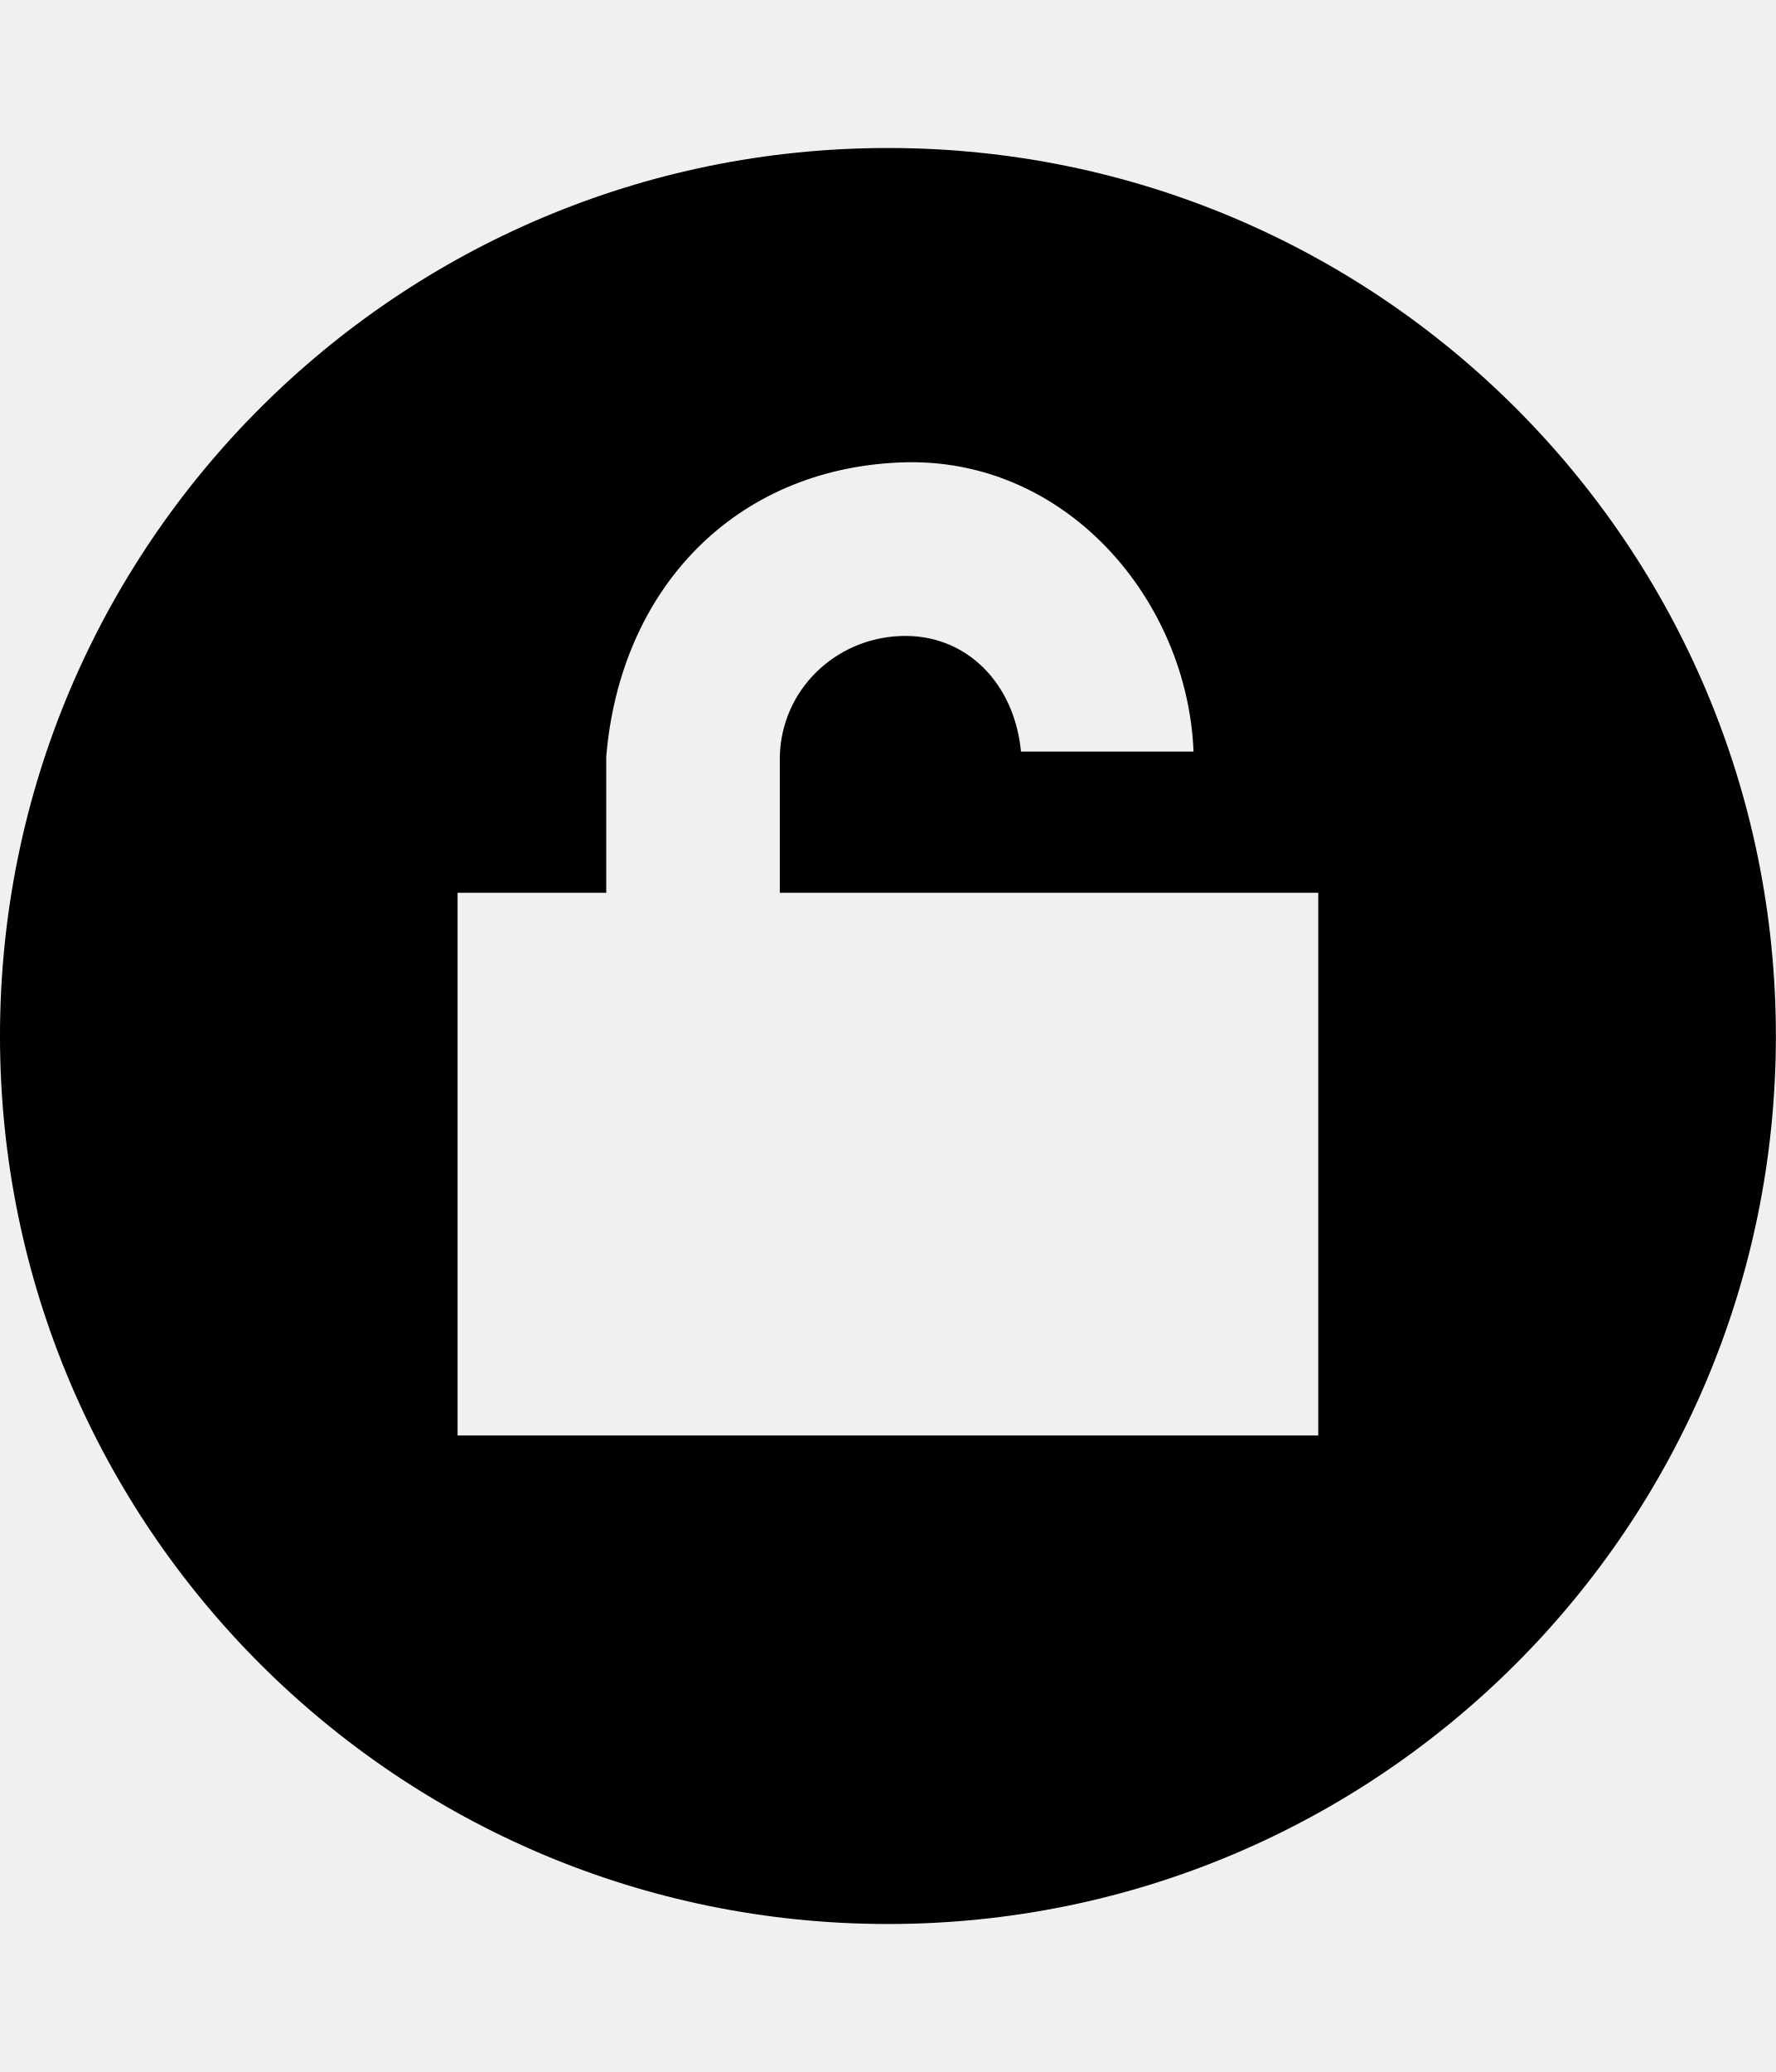
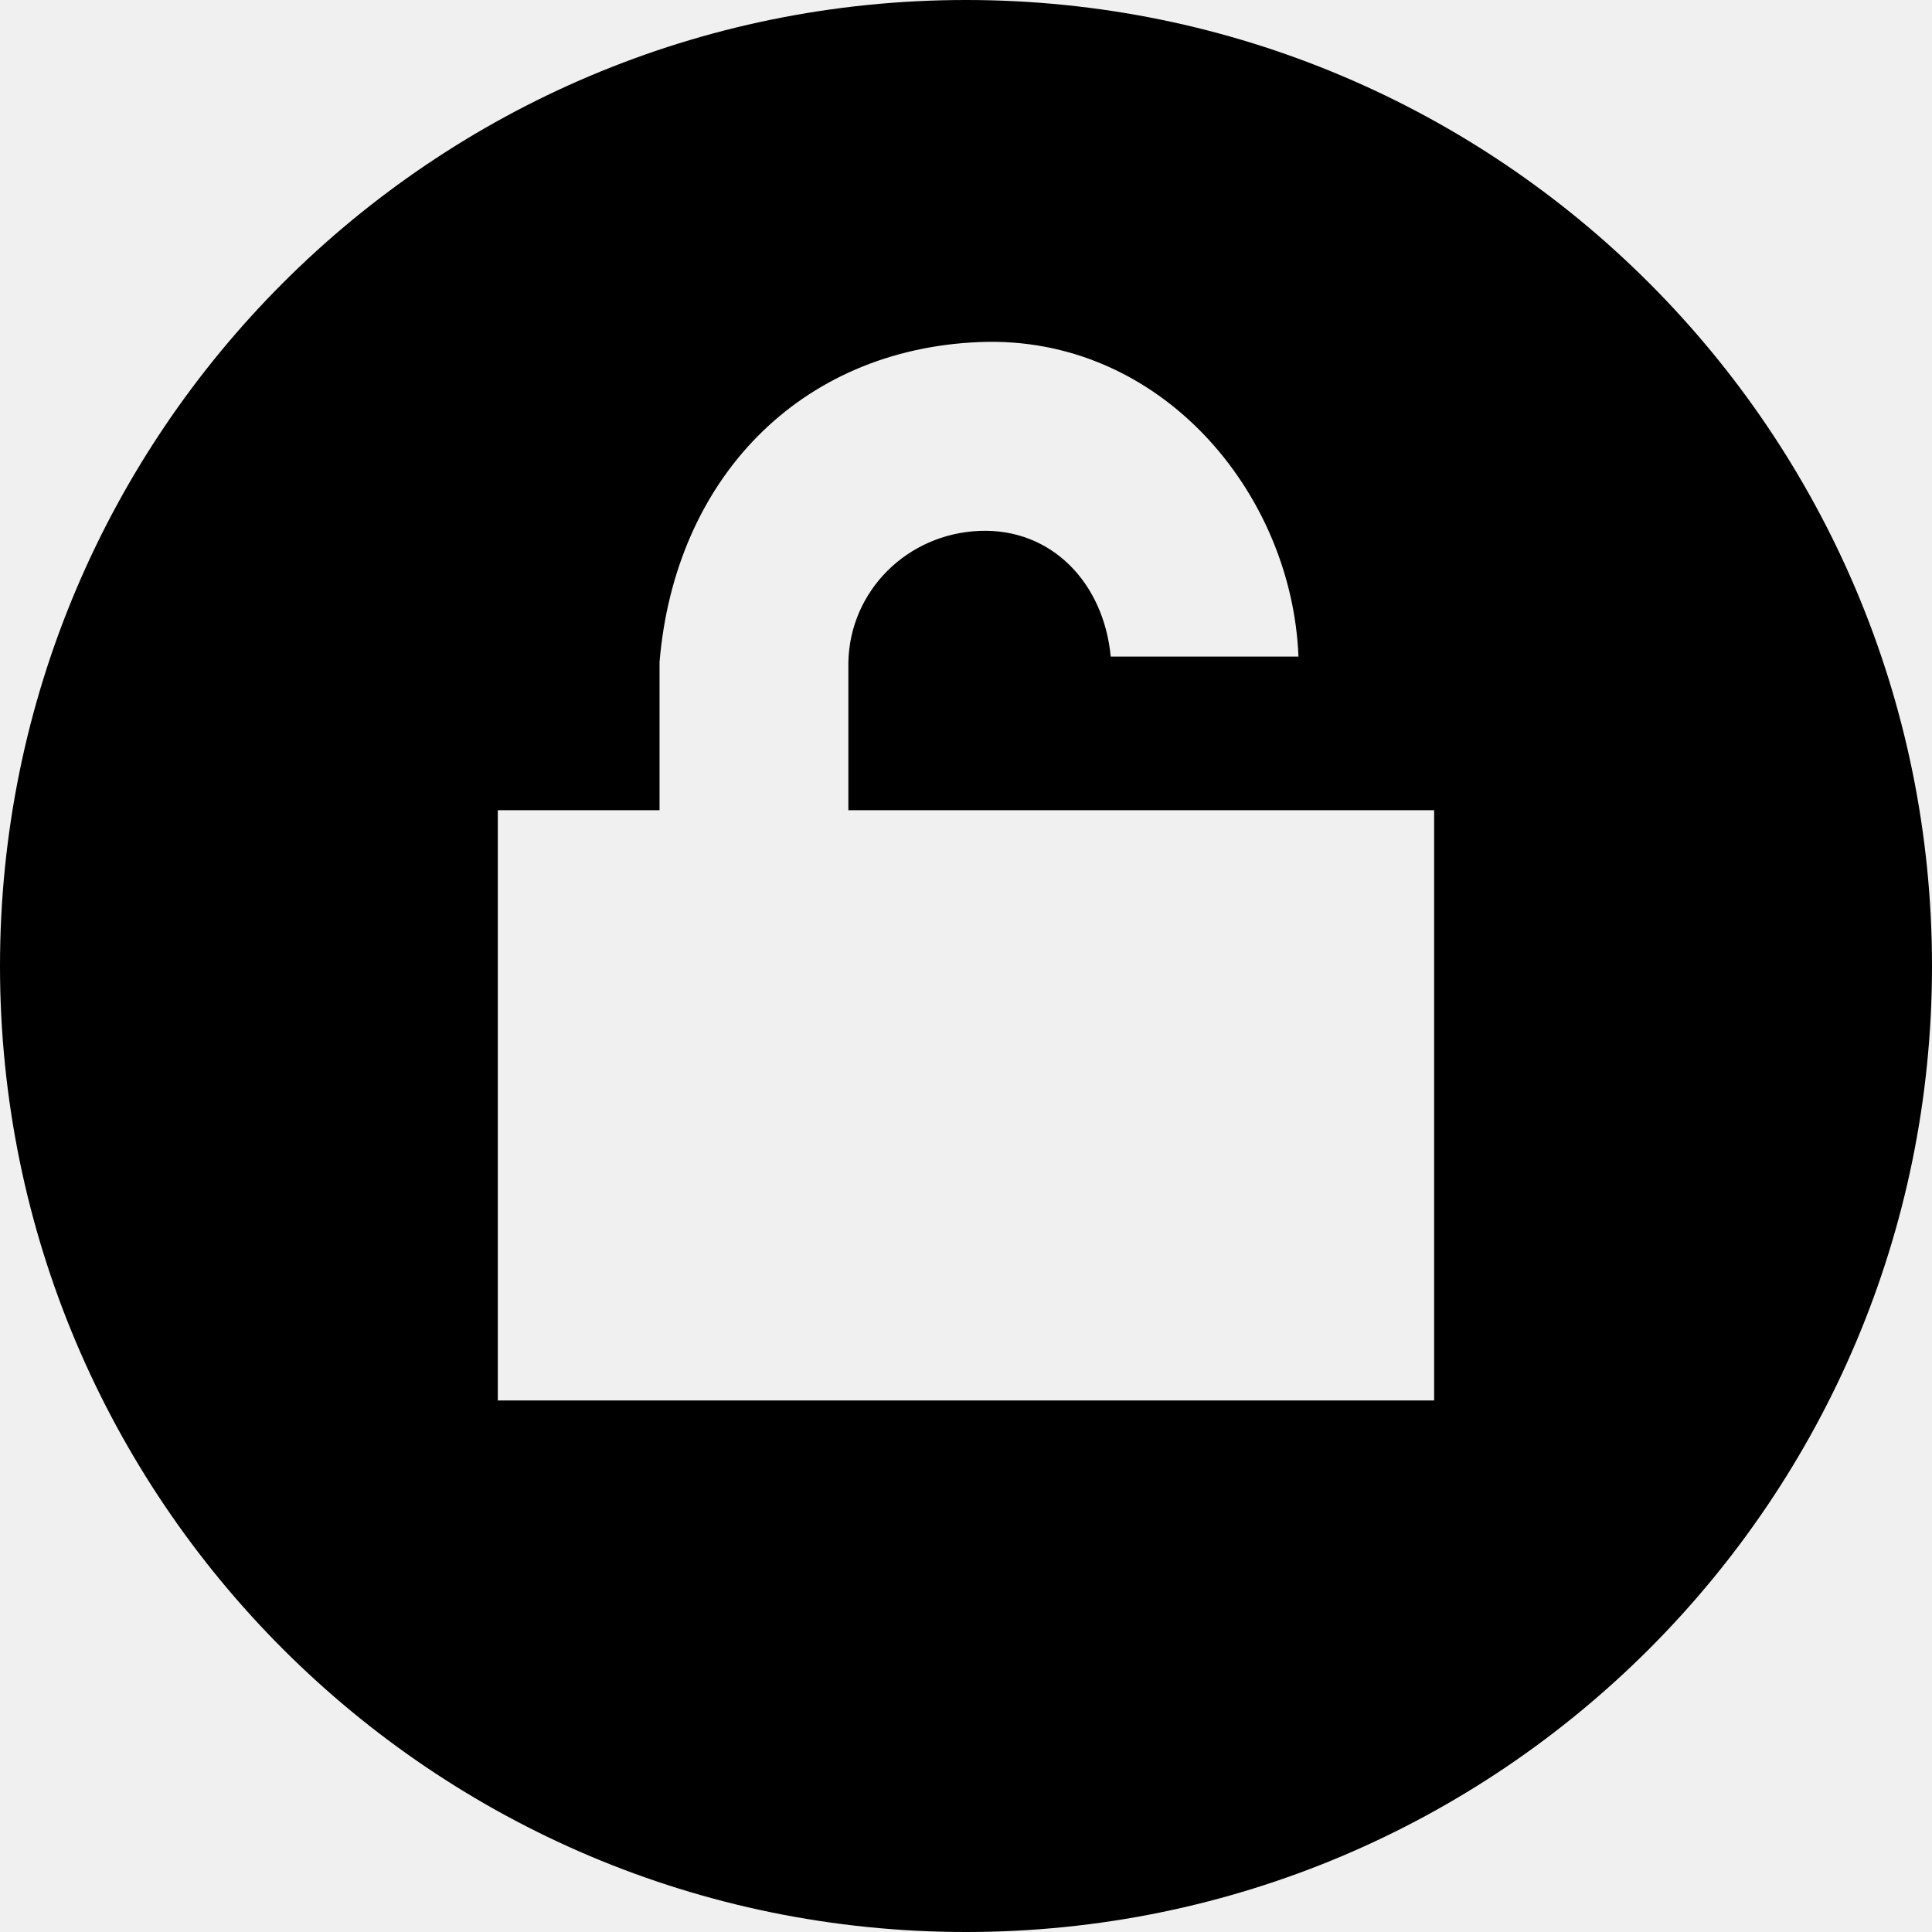
- <svg xmlns="http://www.w3.org/2000/svg" id="svg2" style="margin-top:9px;margin-left:10px;" version="1.1" data-tags="remove-circle, cancel, close, remove, delete" height="896" width="768" data-du="" viewBox="0 0 768 896">
+ <svg xmlns="http://www.w3.org/2000/svg" id="svg2" version="1.1" data-tags="remove-circle, cancel, close, remove, delete" height="1200" width="1200" data-du="" viewBox="0 0 1200 1200">
  <defs id="defs32">
    <pattern id="pattern13199" width="811.314" patternUnits="userSpaceOnUse" patternTransform="translate(-1692.996,113.8855)" height="483.721">
      <path id="path13201" filter="url(#filter3767)" d="M241.86,83.182H569.453A158.678,158.678 0 0 1 728.131,241.86V241.86A158.678,158.678 0 0 1 569.453,400.538H241.86A158.678,158.678 0 0 1 83.182,241.86V241.86A158.678,158.678 0 0 1 241.86,83.182" />
    </pattern>
    <mask id="mask13195" maskUnits="userSpaceOnUse">
-       <path id="path13197" stroke="#000" fill="#fff" d="m-957.186,582.246 40.949,-299.441 -144.602,-8.958 -10.237,67.822 -12.797,11.517 -8.958,216.263 -65.263,-21.754 14.076,-270.009 -74.22,-6.398 -11.517,28.152 -14.076,225.22 -42.229,-8.958 2.559,-250.814 -6.398,0 -7.678,-70.381 -33.271,1.28 -1.28,29.432 -7.678,17.915 -2.559,189.39 -26.873,33.271 2.559,88.297 40.949,19.195 34.551,-46.068 284.085,76.78 49.907,-21.754" />
+       <path id="path13197" d="m -957.186,582.246 40.949,-299.441 -144.602,-8.958 -10.237,67.822 -12.797,11.517 -8.958,216.263 -65.263,-21.754 14.076,-270.009 -74.22,-6.398 -11.517,28.152 -14.076,225.22 -42.229,-8.958 2.559,-250.814 -6.398,0 -7.678,-70.381 -33.271,1.28 -1.28,29.432 -7.678,17.915 -2.559,189.39 -26.873,33.271 2.559,88.297 40.949,19.195 34.551,-46.068 284.085,76.78 49.907,-21.754" style="fill:#ffffff;stroke:#000000" />
    </mask>
-     <filter id="filter13191" y="-.262" x="-.129" width="1.258" height="1.524">
+     <filter id="filter13191" y="-0.262" x="-0.129" width="1.258" height="1.524" color-interpolation-filters="sRGB">
      <feGaussianBlur id="feGaussianBlur13193" stdDeviation="34.659" />
    </filter>
    <pattern id="pattern16" width="811.314" patternUnits="userSpaceOnUse" patternTransform="translate(-1692.996,113.8855)" height="483.721">
      <path id="path18" filter="url(#filter3767)" d="M241.86,83.182H569.453A158.678,158.678 0 0 1 728.131,241.86V241.86A158.678,158.678 0 0 1 569.453,400.538H241.86A158.678,158.678 0 0 1 83.182,241.86V241.86A158.678,158.678 0 0 1 241.86,83.182" />
    </pattern>
    <mask id="mask12" maskUnits="userSpaceOnUse">
-       <path id="path14" stroke="#000" fill="#fff" d="m-957.186,582.246 40.949,-299.441 -144.602,-8.958 -10.237,67.822 -12.797,11.517 -8.958,216.263 -65.263,-21.754 14.076,-270.009 -74.22,-6.398 -11.517,28.152 -14.076,225.22 -42.229,-8.958 2.559,-250.814 -6.398,0 -7.678,-70.381 -33.271,1.28 -1.28,29.432 -7.678,17.915 -2.559,189.39 -26.873,33.271 2.559,88.297 40.949,19.195 34.551,-46.068 284.085,76.78 49.907,-21.754" />
+       <path id="path14" d="m -957.186,582.246 40.949,-299.441 -144.602,-8.958 -10.237,67.822 -12.797,11.517 -8.958,216.263 -65.263,-21.754 14.076,-270.009 -74.22,-6.398 -11.517,28.152 -14.076,225.22 -42.229,-8.958 2.559,-250.814 -6.398,0 -7.678,-70.381 -33.271,1.28 -1.28,29.432 -7.678,17.915 -2.559,189.39 -26.873,33.271 2.559,88.297 40.949,19.195 34.551,-46.068 284.085,76.78 49.907,-21.754" style="fill:#ffffff;stroke:#000000" />
    </mask>
-     <filter id="filter8" y="-.262" x="-.129" width="1.258" height="1.524">
+     <filter id="filter8" y="-0.262" x="-0.129" width="1.258" height="1.524" color-interpolation-filters="sRGB">
      <feGaussianBlur id="feGaussianBlur10" stdDeviation="34.659" />
    </filter>
  </defs>
-   <g id="g23079" transform="matrix(0.32689,0,0,-0.32689,269.6454,792.8187)" />
-   <path d="M 384,64 C 171.923,64 0,235.923 0,448 0,660.077 171.923,832 384,832 596.077,832 768,660.077 768,448 768,235.923 596.077,64 384,64 z m 5.374,135.976 C 461.116,197.071 513.592,259.656 516.158,325 l -74.626,0 c -2.777,-29.28 -23.504,-51.108 -52.158,-49.961 -28.654,1.147 -51.521,23.72 -52.134,52.158 l 0,58.869 232.851,-3.8e-4 0,234.651 -372.207,0 0,-234.651 64.292,3.7e-4 0,-58.869 c 6.066,-72.59 55.456,-124.317 127.198,-127.222 z" id="path24874" />
+   <g id="g23079" transform="matrix(0.5107656,0,0,-0.5107656,421.3209,1074.779)" />
+   <path d="M 600,0 C 268.629,0 0,268.629 0,600 c 0,331.371 268.629,600 600,600 331.371,0 600,-268.629 600,-600 C 1200,268.629 931.371,0 600,0 z m 8.397,212.462 c 112.096,-4.539 194.091,93.25 198.1,195.35 l -116.603,0 c -4.339,-45.749 -36.725,-79.856 -81.497,-78.063 -44.772,1.793 -80.501,37.062 -81.459,81.497 l 0,91.983 363.83,-5.9e-4 0,366.642 -581.573,0 0,-366.642 100.456,5.7e-4 0,-91.983 c 9.478,-113.421 86.65,-194.245 198.746,-198.784 z" id="path24874" />
</svg>
